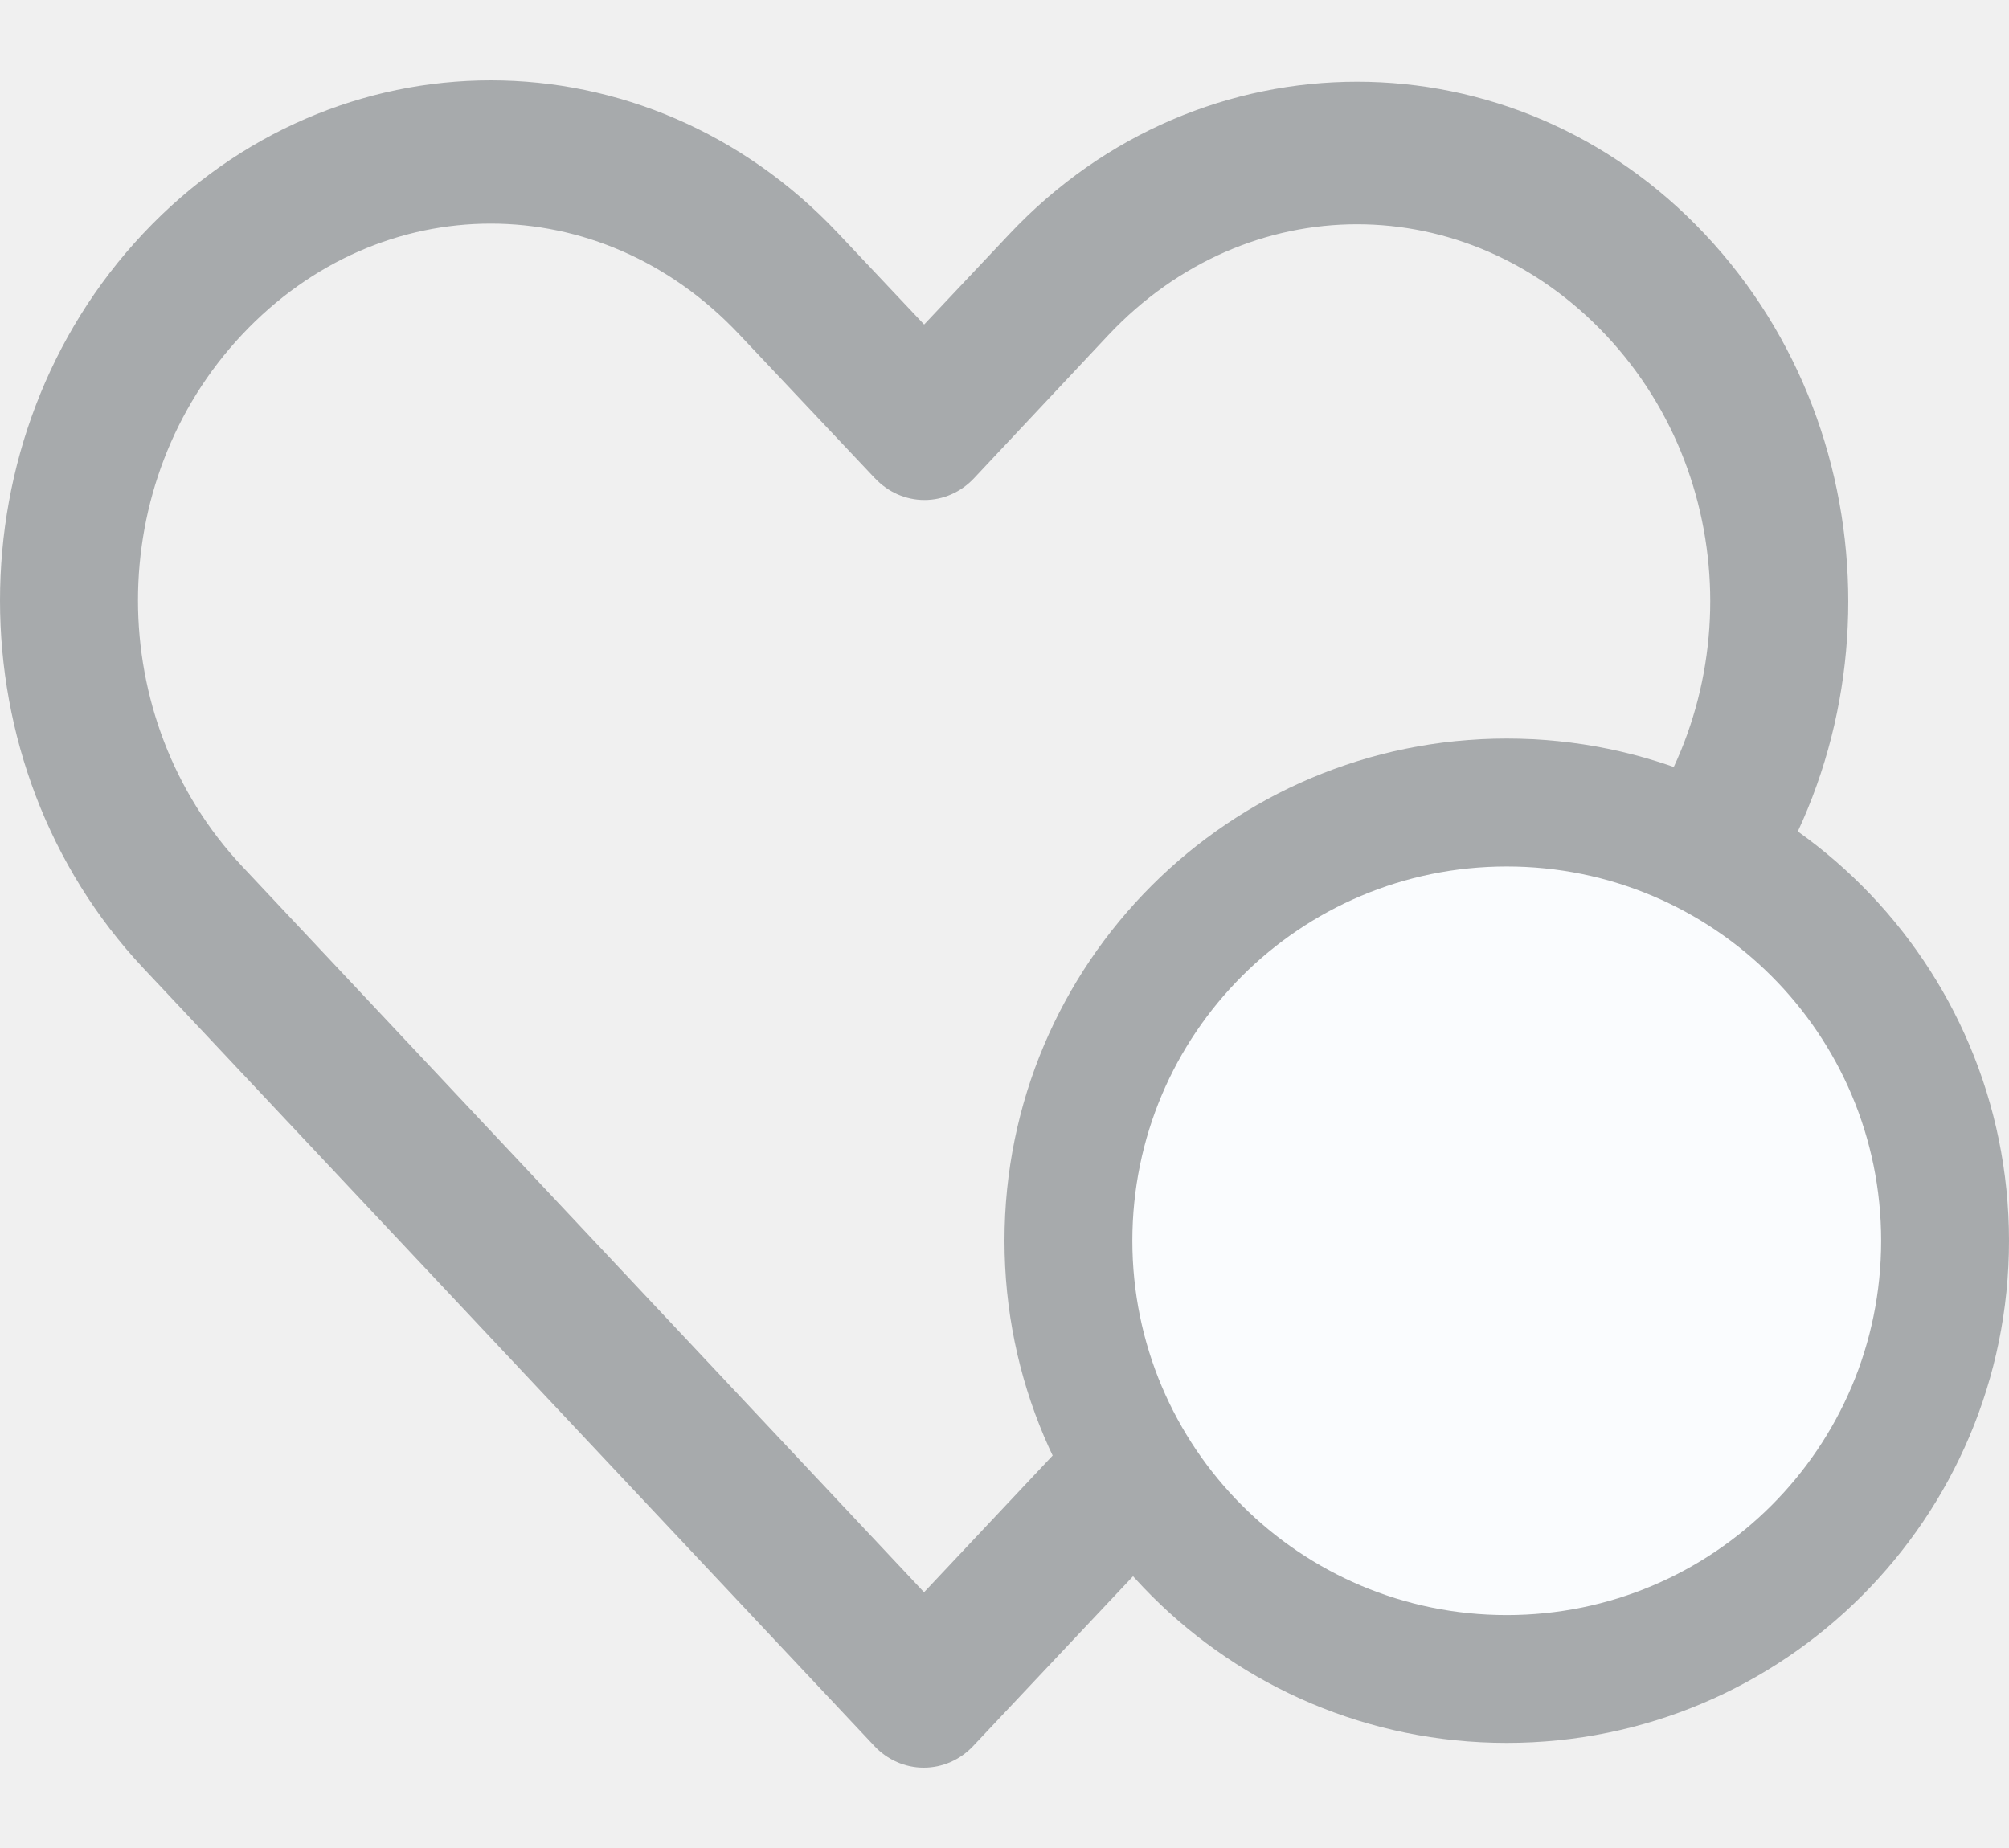
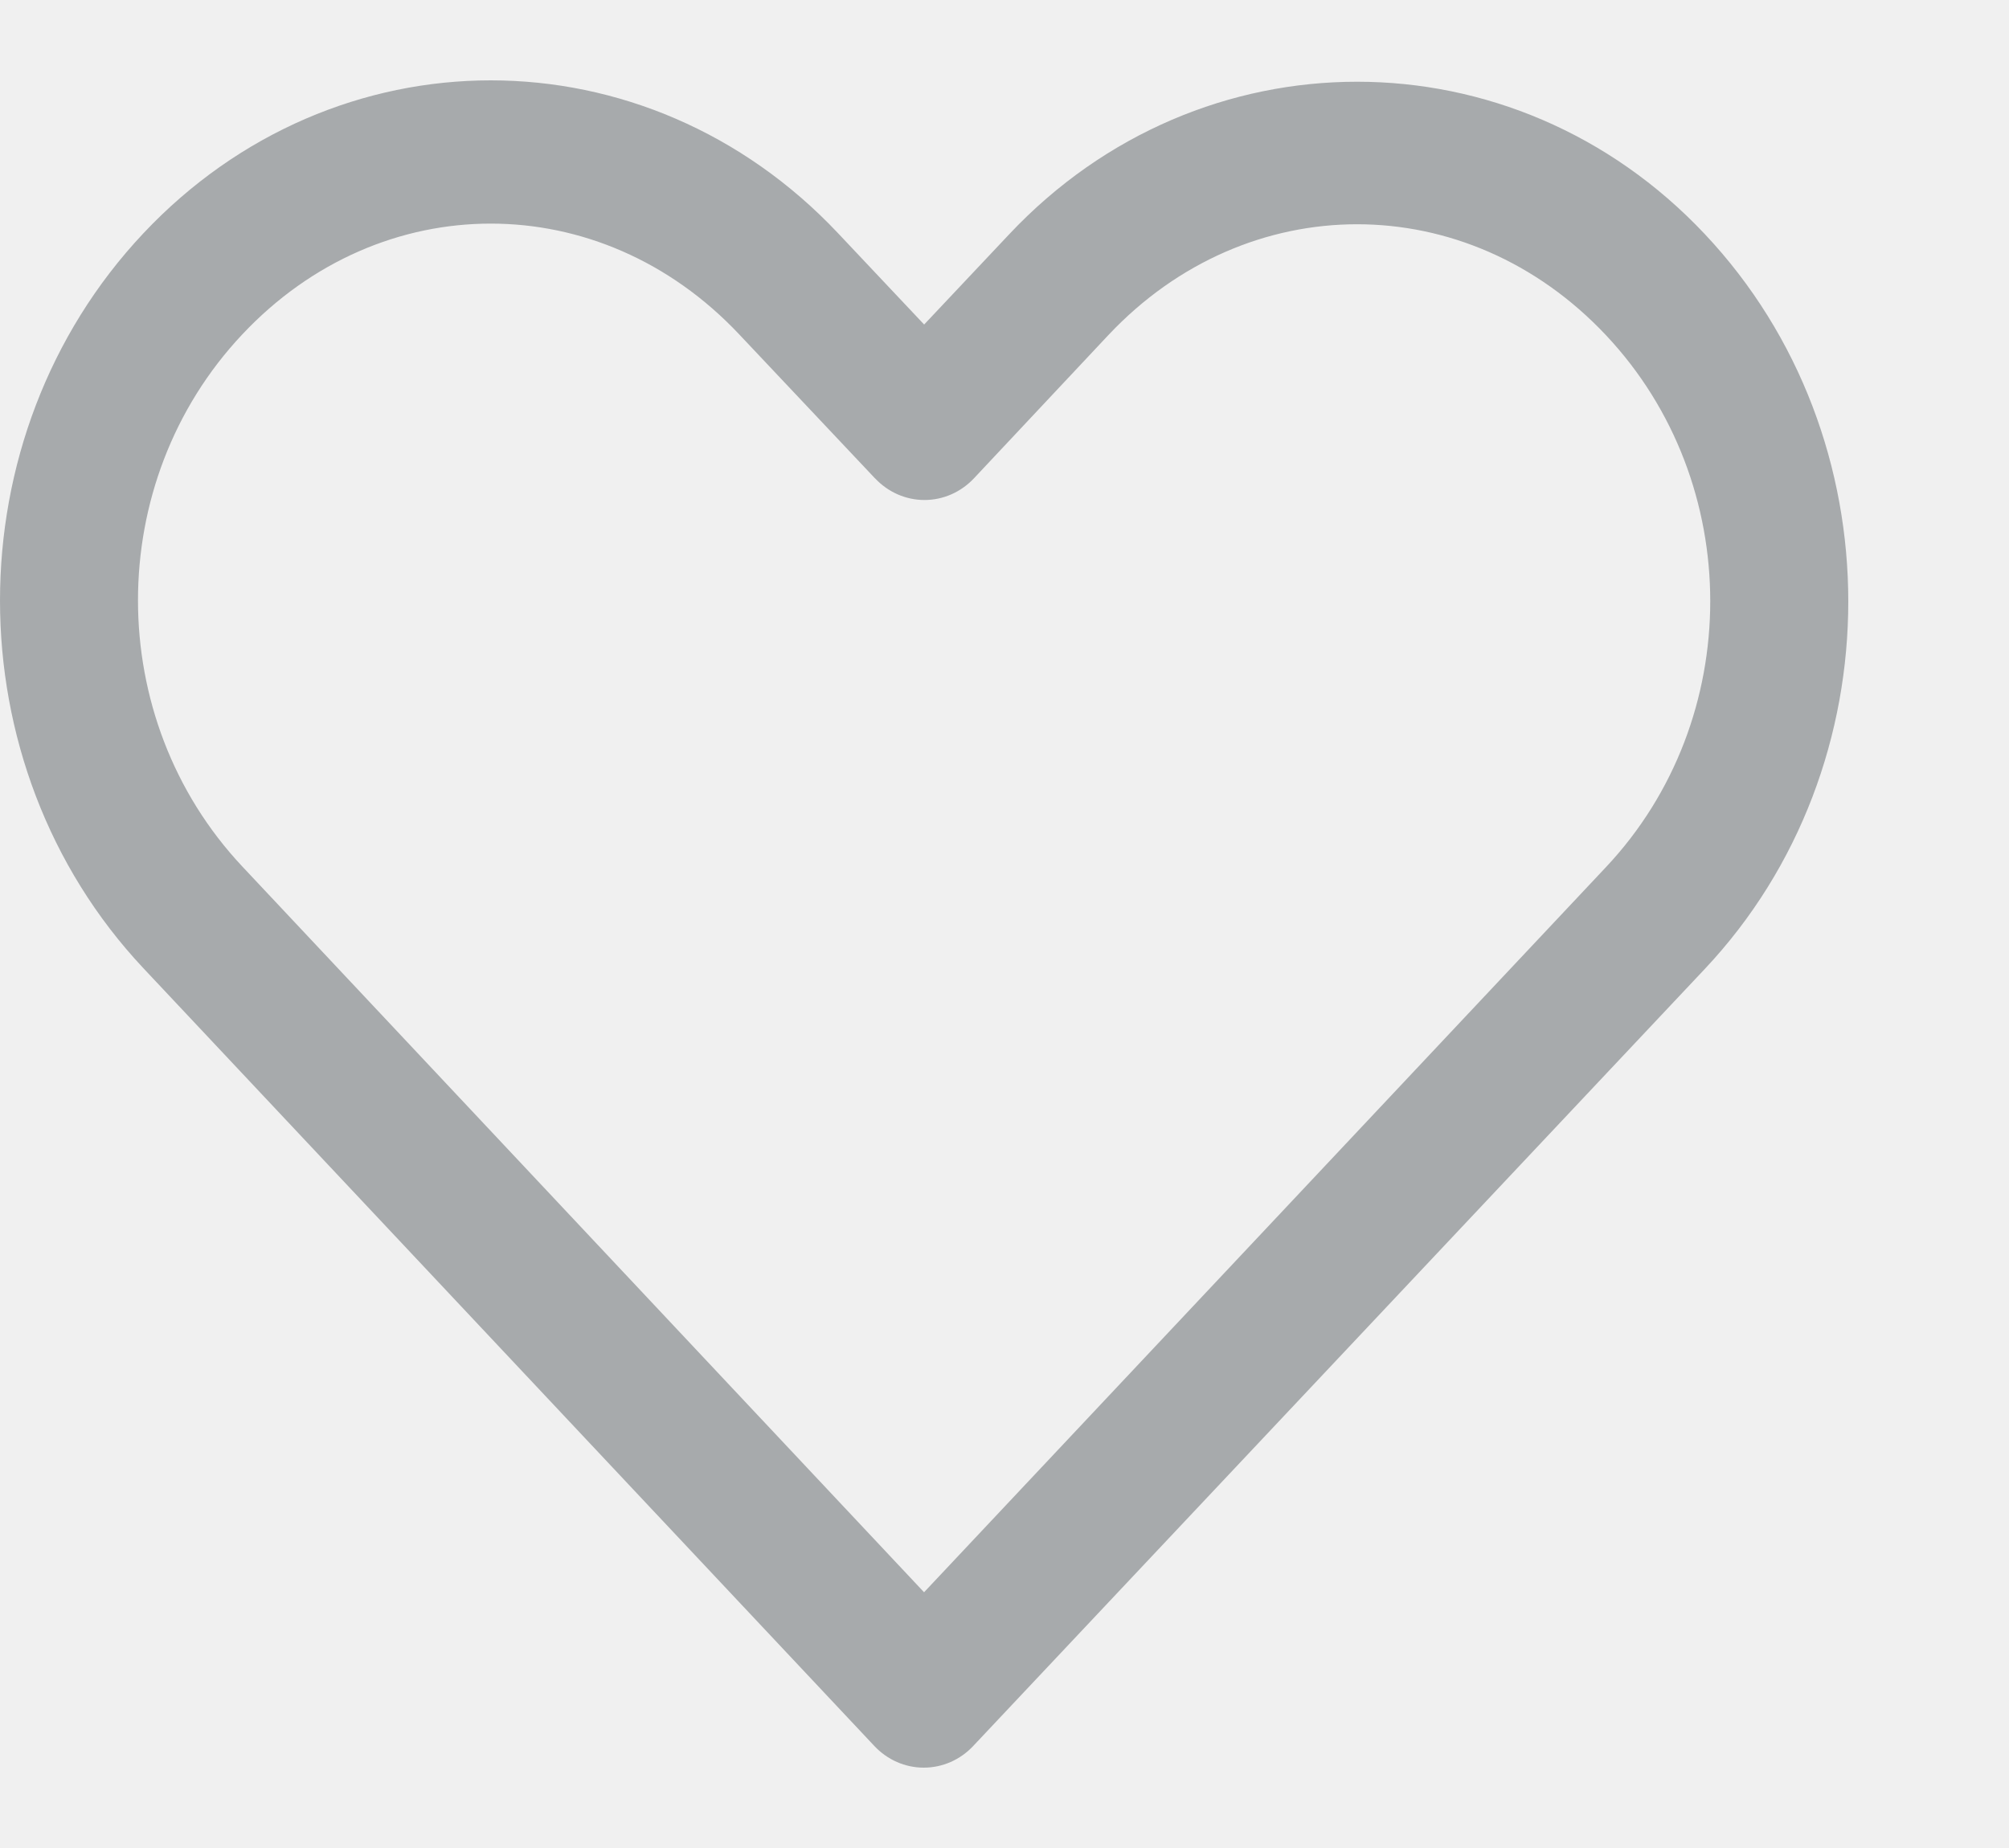
<svg xmlns="http://www.w3.org/2000/svg" width="25" height="23" viewBox="0 0 25 23" fill="none">
  <path d="M6.107 1C4.539 1 2.973 1.64 1.784 2.904C-0.596 5.433 -0.593 9.519 1.784 12.05L10.88 21.73C11.042 21.903 11.264 22 11.495 22C11.727 22 11.949 21.903 12.111 21.73C15.146 18.505 18.18 15.285 21.215 12.059C23.595 9.53 23.595 5.442 21.215 2.914C18.836 0.385 14.94 0.385 12.56 2.914L11.5 4.039L10.43 2.904C9.24 1.64 7.675 1 6.107 1L6.107 1ZM6.107 2.783C7.221 2.783 8.333 3.242 9.199 4.162L10.888 5.953L10.889 5.953C11.051 6.126 11.273 6.223 11.504 6.223C11.736 6.223 11.957 6.126 12.12 5.953L13.792 4.171C15.522 2.331 18.253 2.331 19.984 4.171C21.715 6.01 21.715 8.954 19.984 10.793C17.155 13.8 14.328 16.811 11.499 19.817L3.015 10.784C1.285 8.942 1.284 6.001 3.015 4.162C3.88 3.242 4.992 2.783 6.107 2.783L6.107 2.783Z" fill="#A7AAAC" />
-   <circle cx="18.5" cy="15.5" r="5.5" fill="#FAFCFE" />
-   <mask id="path-3-inside-1_742_2208" fill="white">
-     <path d="M25 15.442C25 18.894 22.202 21.692 18.75 21.692C15.298 21.692 12.5 18.894 12.5 15.442C12.5 11.991 15.298 9.192 18.75 9.192C22.202 9.192 25 11.991 25 15.442ZM14.091 15.442C14.091 18.015 16.177 20.101 18.75 20.101C21.323 20.101 23.409 18.015 23.409 15.442C23.409 12.869 21.323 10.784 18.75 10.784C16.177 10.784 14.091 12.869 14.091 15.442Z" />
-   </mask>
-   <path d="M25 15.442C25 18.894 22.202 21.692 18.75 21.692C15.298 21.692 12.5 18.894 12.5 15.442C12.5 11.991 15.298 9.192 18.75 9.192C22.202 9.192 25 11.991 25 15.442ZM14.091 15.442C14.091 18.015 16.177 20.101 18.75 20.101C21.323 20.101 23.409 18.015 23.409 15.442C23.409 12.869 21.323 10.784 18.75 10.784C16.177 10.784 14.091 12.869 14.091 15.442Z" fill="#FAFCFE" stroke="#A7AAAC" stroke-width="4" mask="url(#path-3-inside-1_742_2208)" />
</svg>
